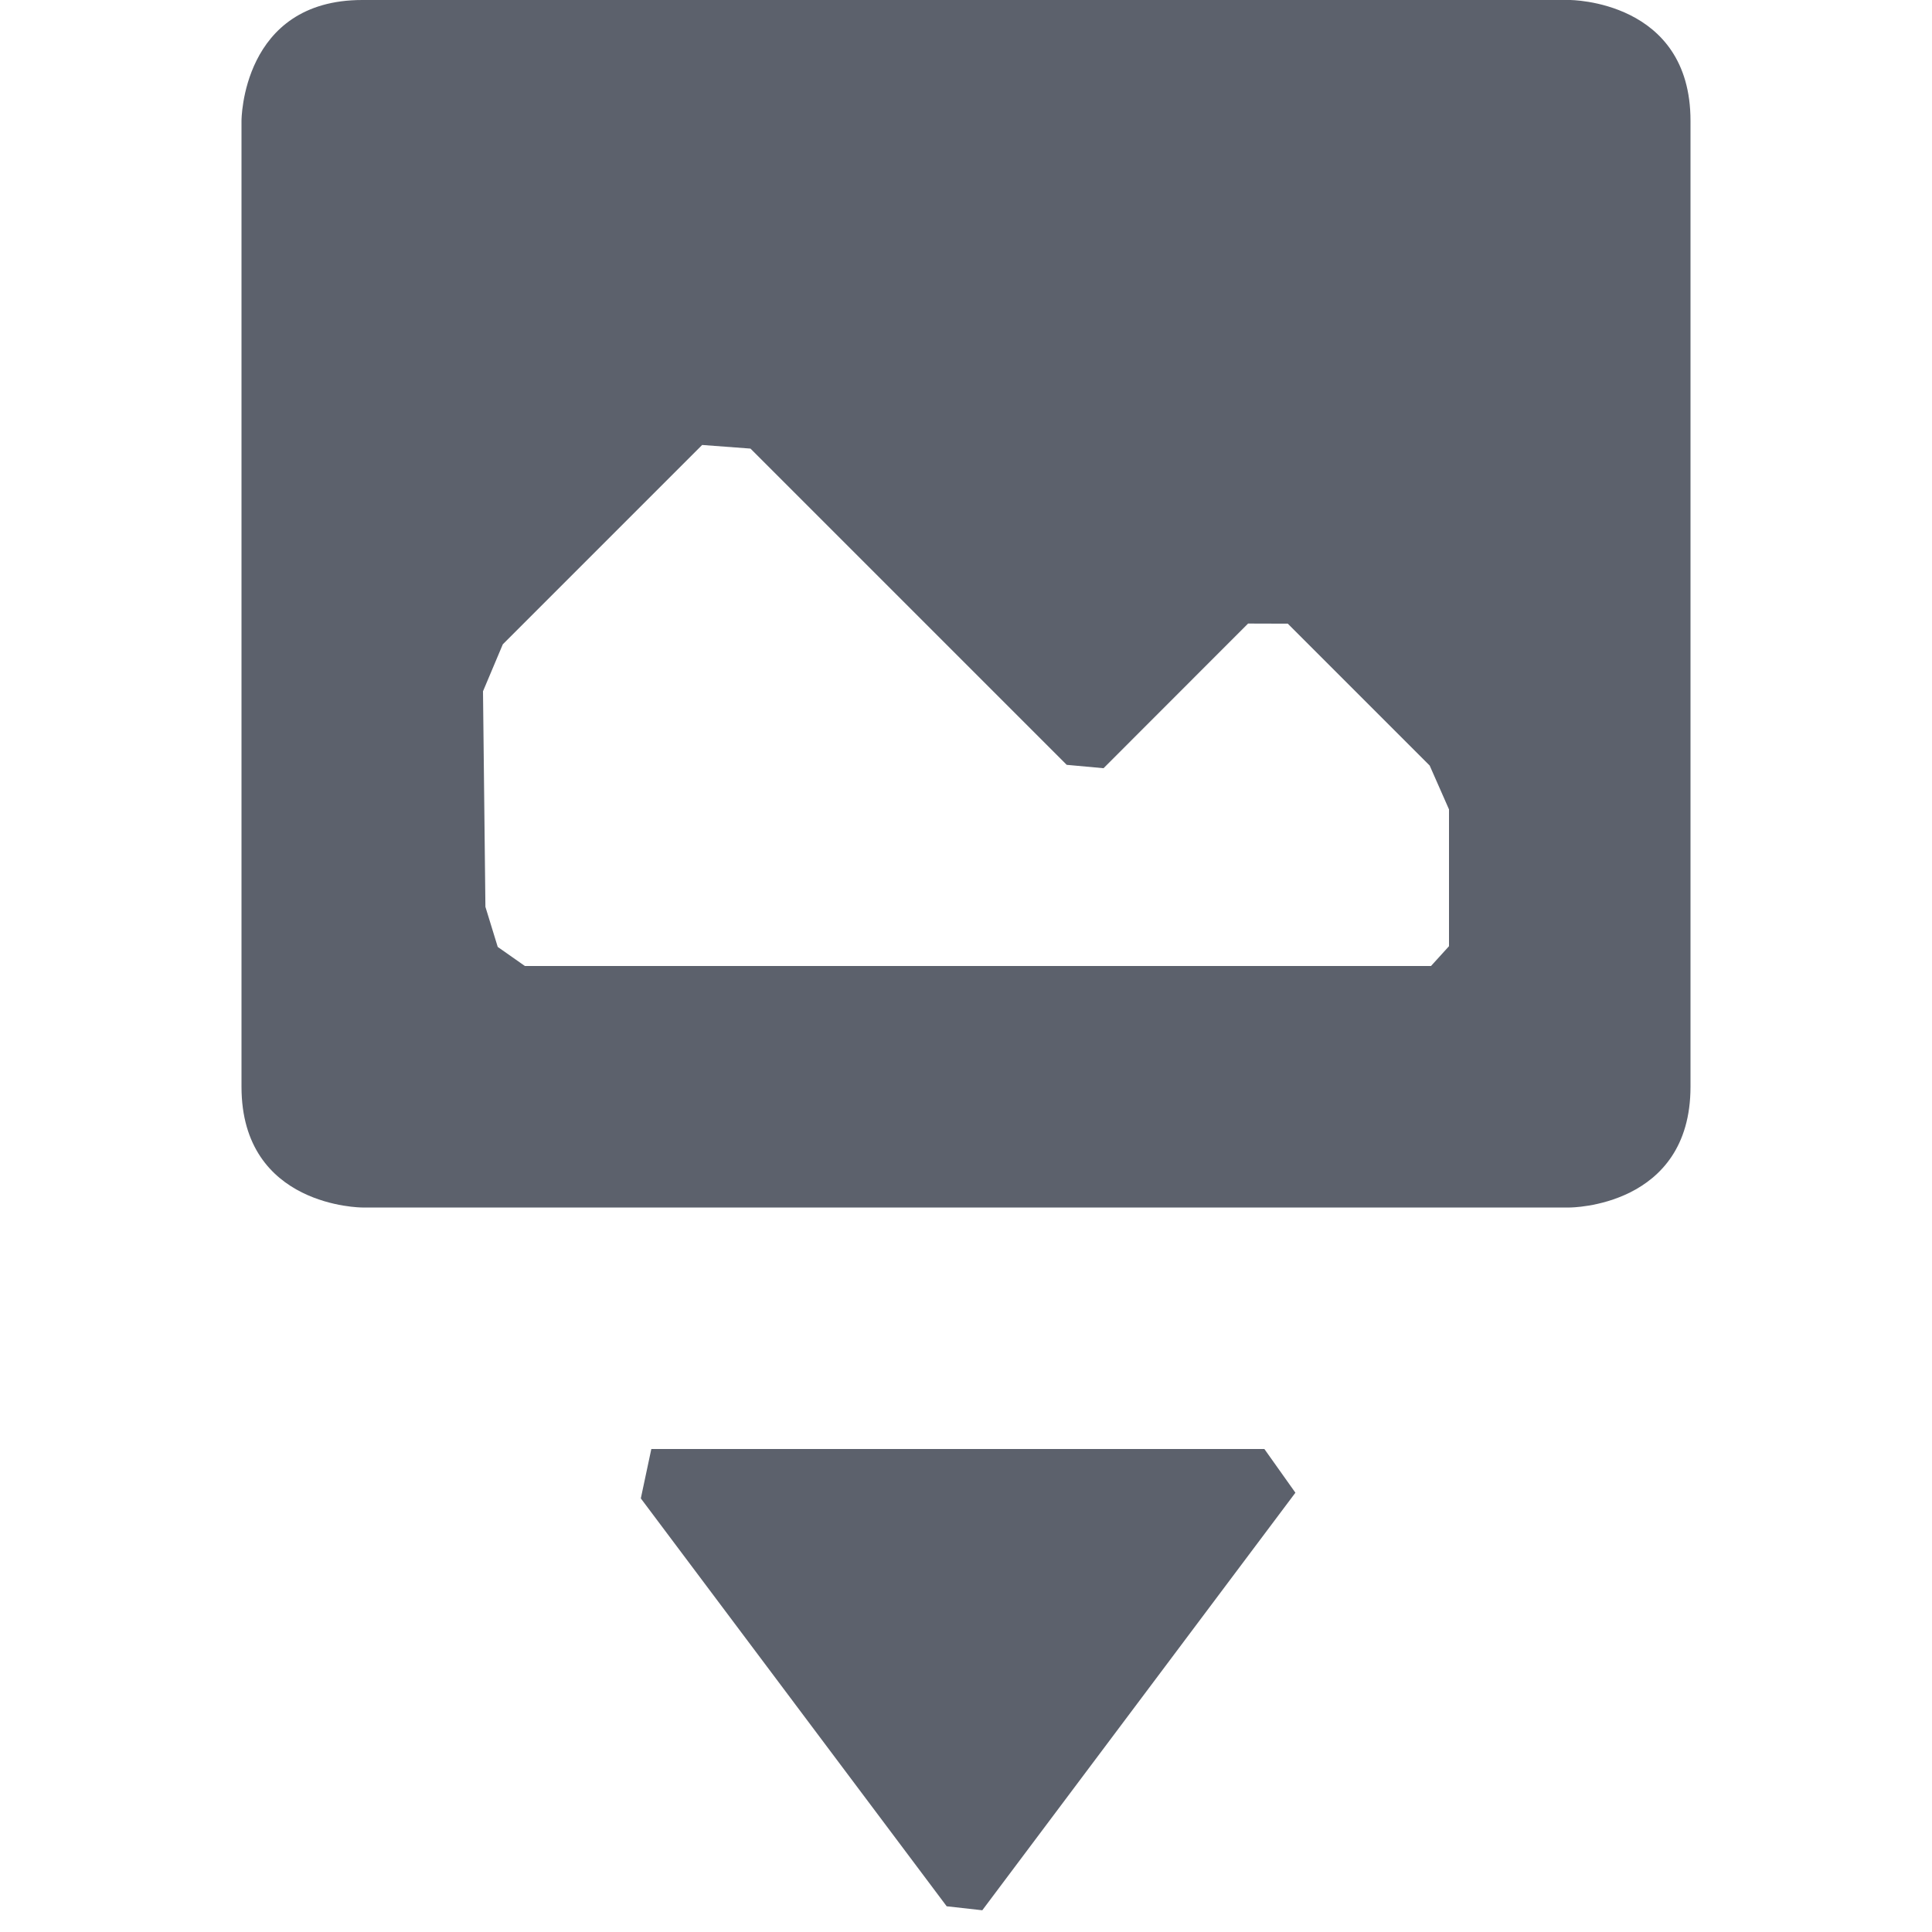
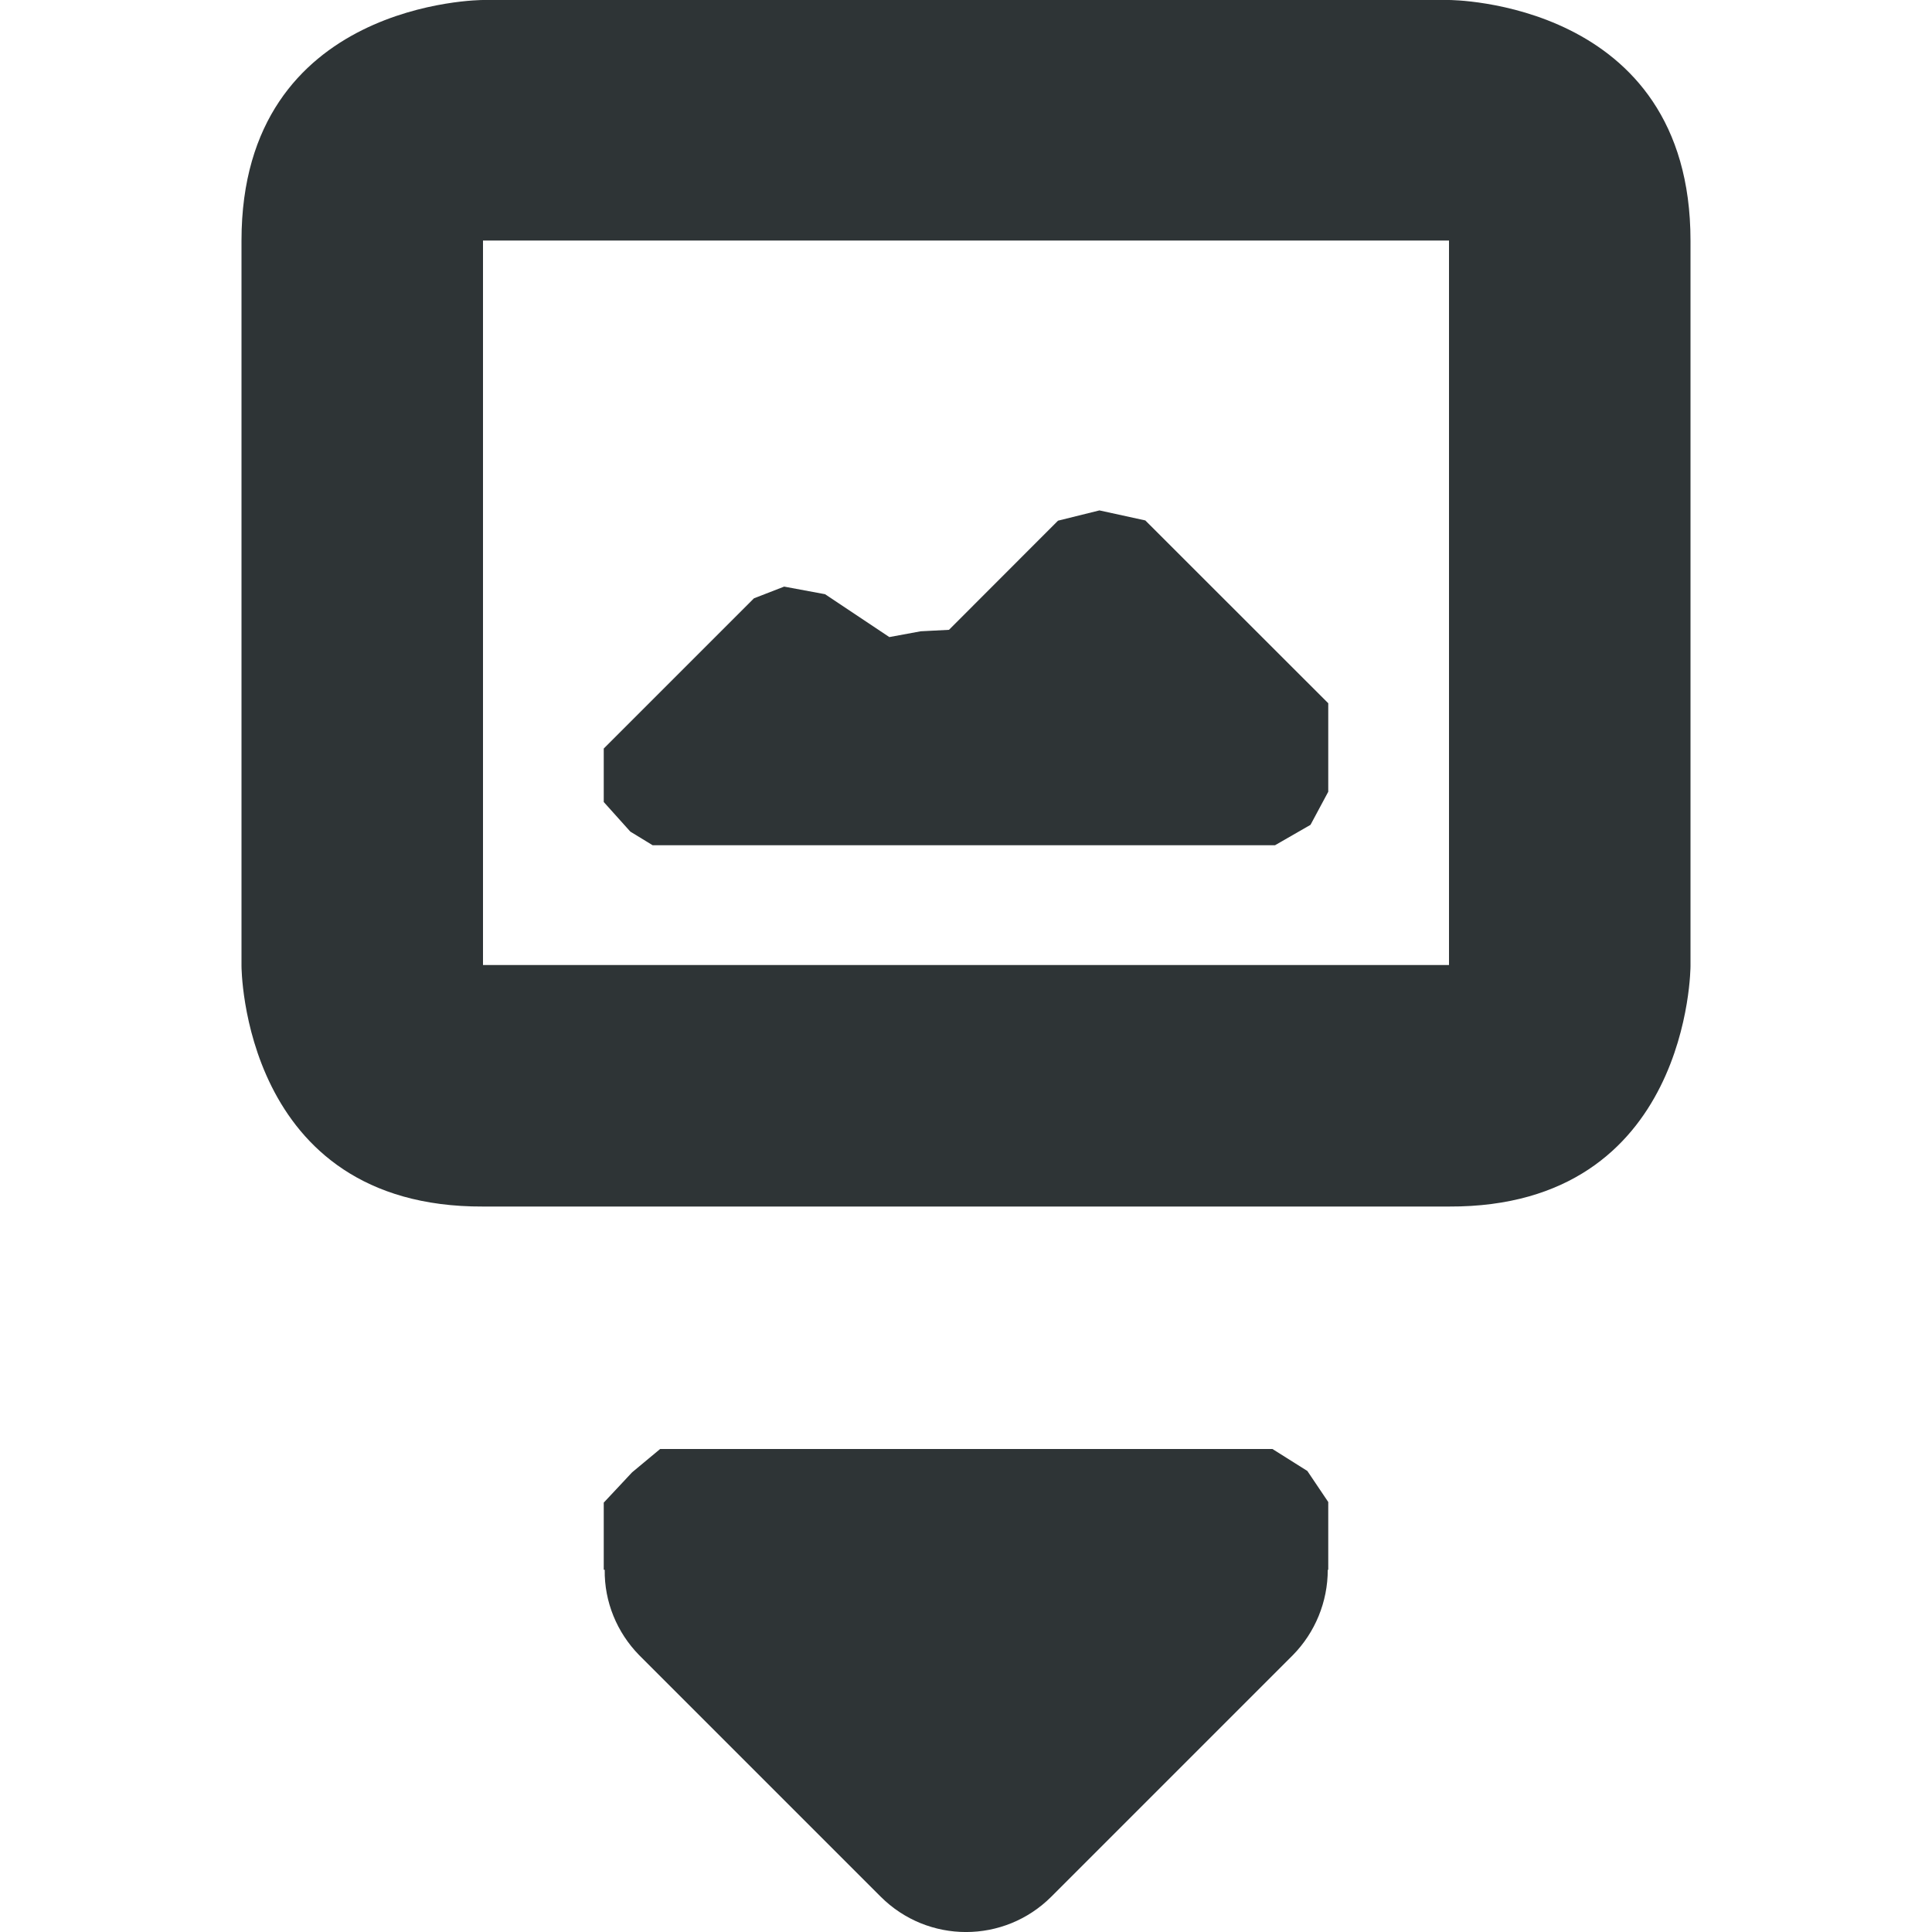
- <svg xmlns="http://www.w3.org/2000/svg" width="16" height="16" version="1.1" id="svg1022941">
-   <defs id="defs1022945" />
-   <path style="fill:#5c616c" d="M 3,0 C 2,0 2,1 2,1 v 8 c 0,1 1,1 1,1 h 10 c 0,0 1,0 1,-1 V 1 C 14,0 13,0 13,0 Z m 2.815,3.685 0.4,0.03 2.619,2.619 0.305,0.028 v 0 L 10.336,5.164 v 0 l 0.329,0.001 1.175,1.175 v 0 L 12,6.703 V 7.836 L 11.851,8 V 8 H 4.347 4.171 4.347 L 4.122,7.842 4.02,7.51 4,5.725 4.164,5.336 v 0 z" id="path1022937" />
-   <path style="fill:#5c616c" d="m 5.307,12.409 v 0 0 l 2.533,3.378 0.295,0.033 v 0 l 2.593,-3.458 0.087,-0.116 -0.087,0.116 L 10.471,12 v 0 l -5.077,0 z" id="path1022939" />
+ <svg xmlns="http://www.w3.org/2000/svg" height="16px" viewBox="0 0 16 16" width="16px" version="1.1" id="svg8">
+   <defs id="defs12" />
+   <g fill="#2e3436" id="g6">
+     <path d="M 4,0 C 4,0 2,0 2,1.992 V 8 c 0,0 0,2 2,1.992 h 8 C 14,10 14,8 14,8 V 1.992 C 14,0 12,0 12,0 Z m 0,1.992 h 8 v 6 H 4 Z M 9.105,4.227 8.762,4.312 7.859,5.216 7.625,5.228 7.365,5.276 6.833,4.921 6.494,4.858 6.244,4.955 5,6.199 V 6.642 L 5.22,6.887 5.405,7 H 10.559 L 10.853,6.831 11,6.557 V 5.824 L 9.485,4.31 Z" id="path2" />
+     <path d="M 5.235,12.193 5,12.444 V 13 h 0.008 c -0.004,0.266 0.102,0.52 0.285,0.707 l 2,2 c 0.391,0.391 1.023,0.391 1.414,0 l 2,-2 C 10.891,13.52 10.996,13.266 10.996,13 H 11 V 12.439 L 10.827,12.182 10.538,12 5.467,12 Z" id="path4" />
+   </g>
</svg>
